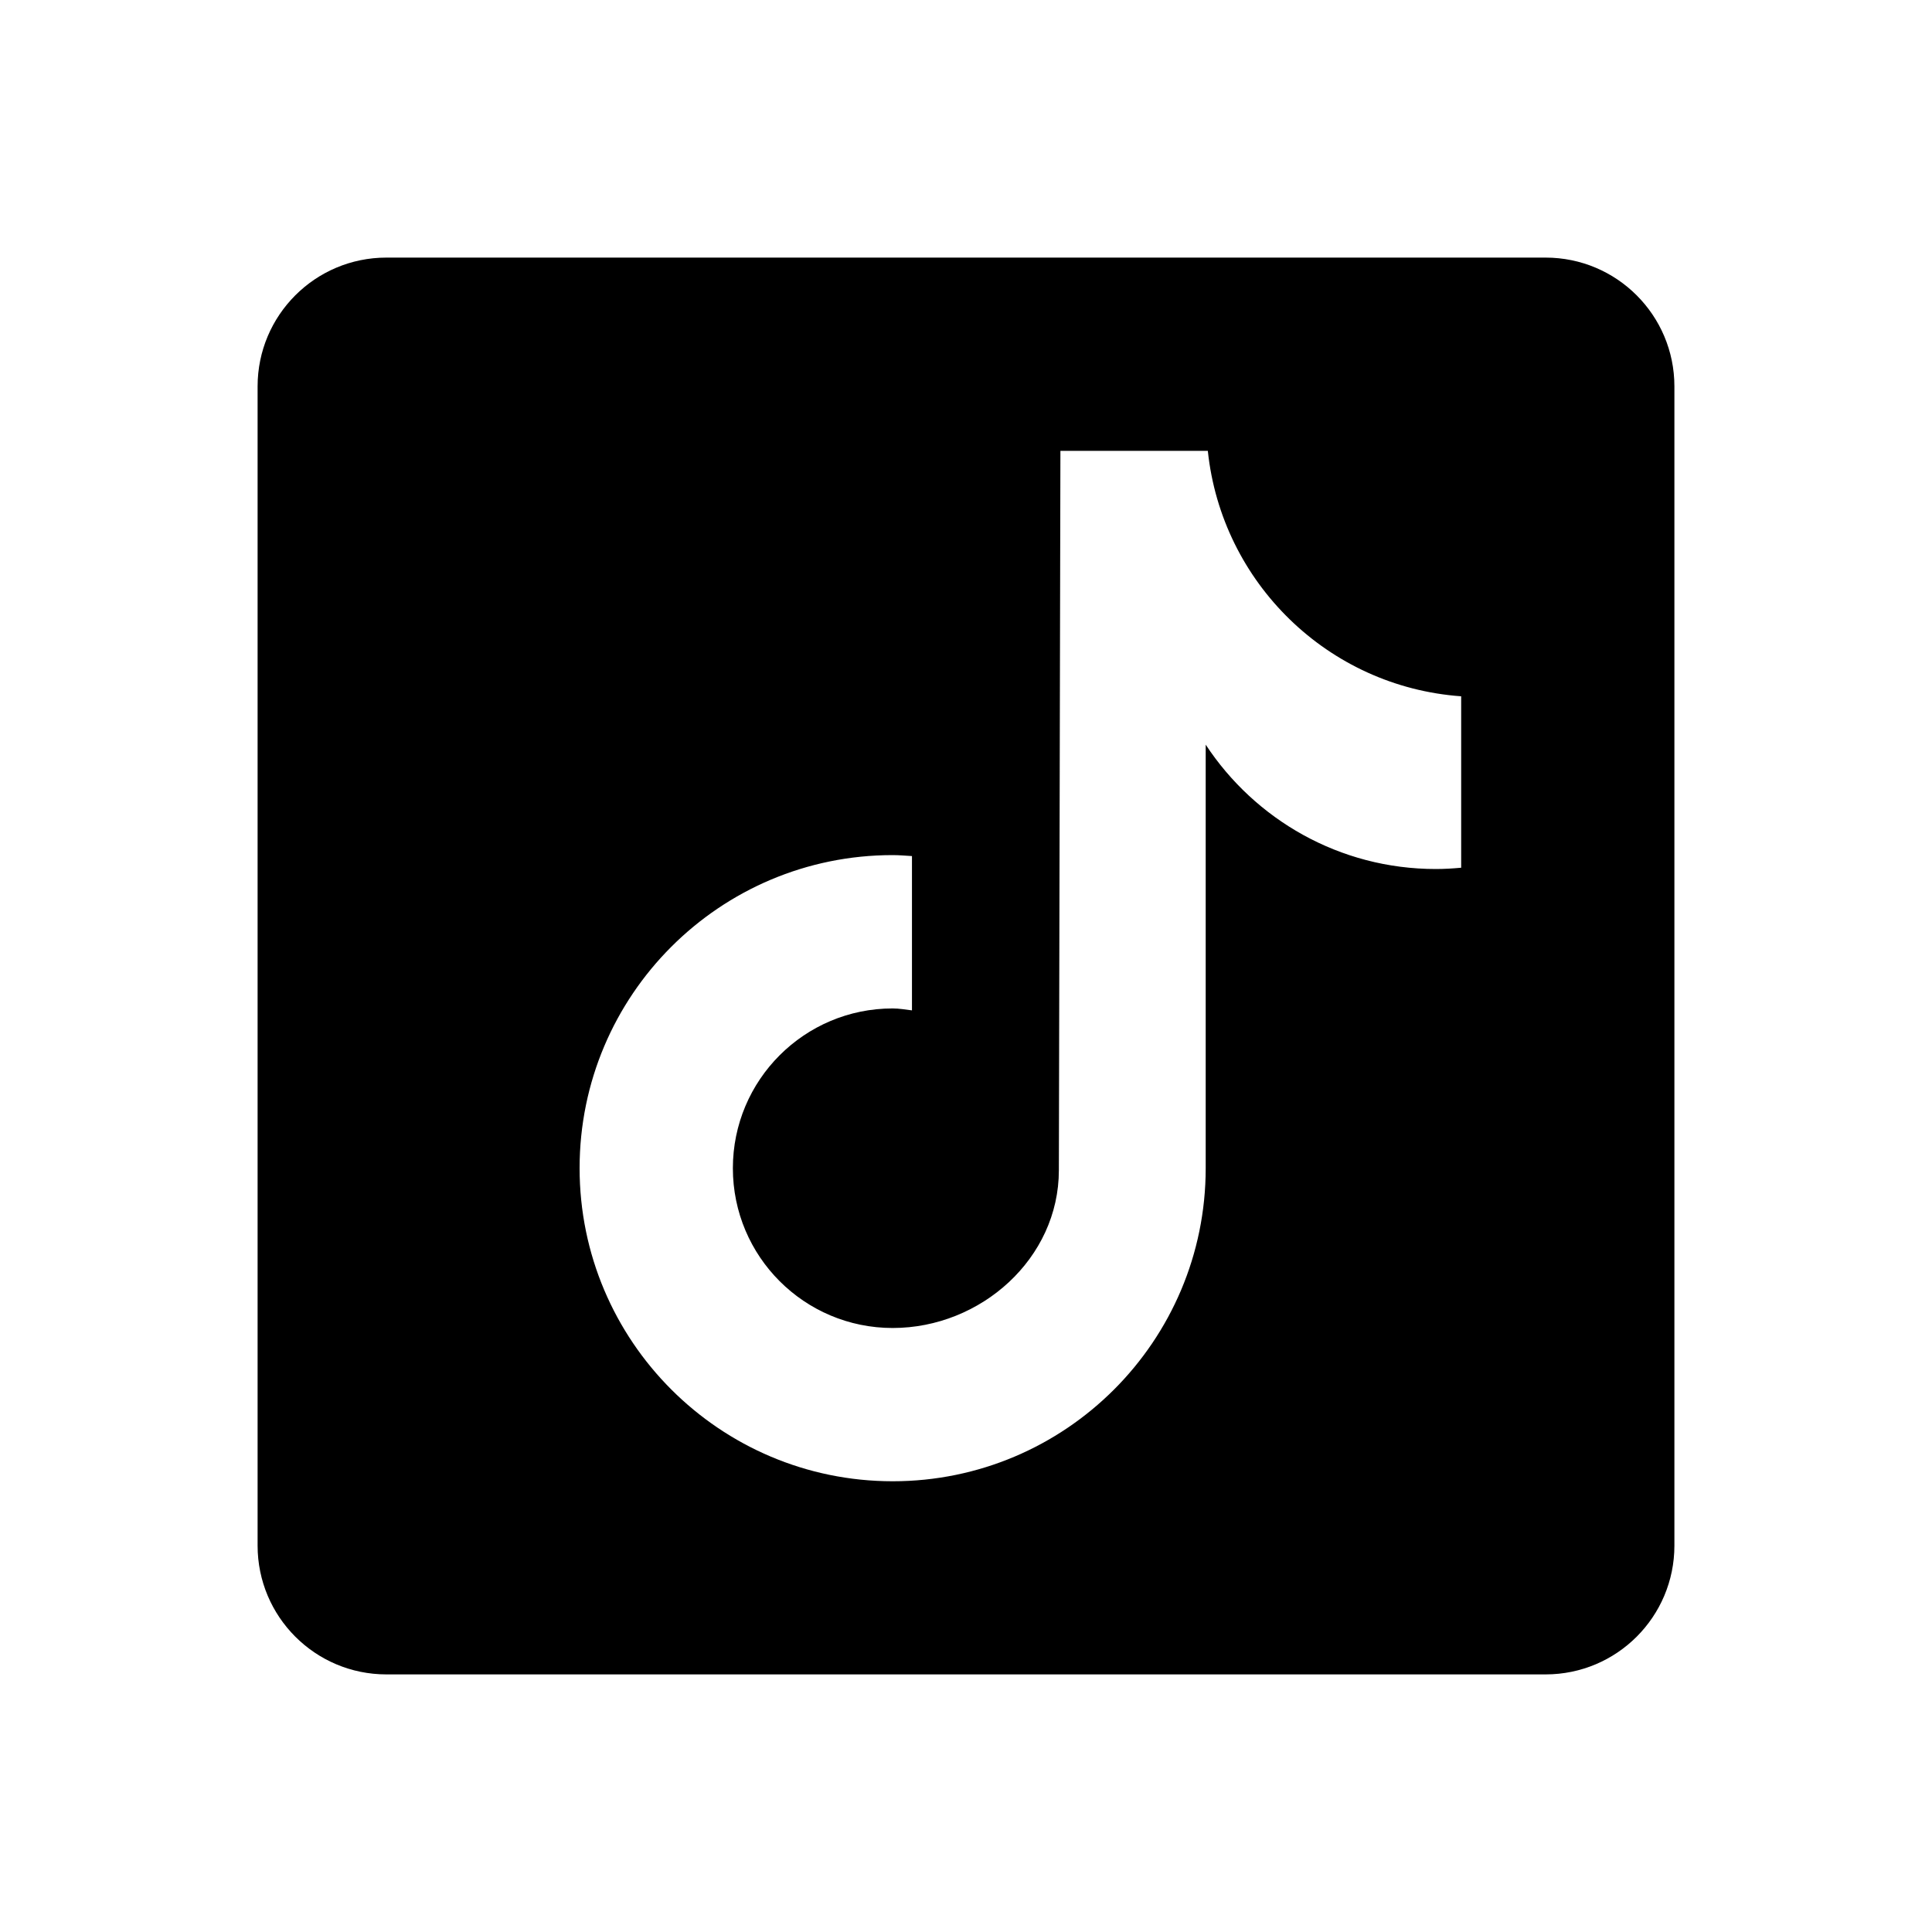
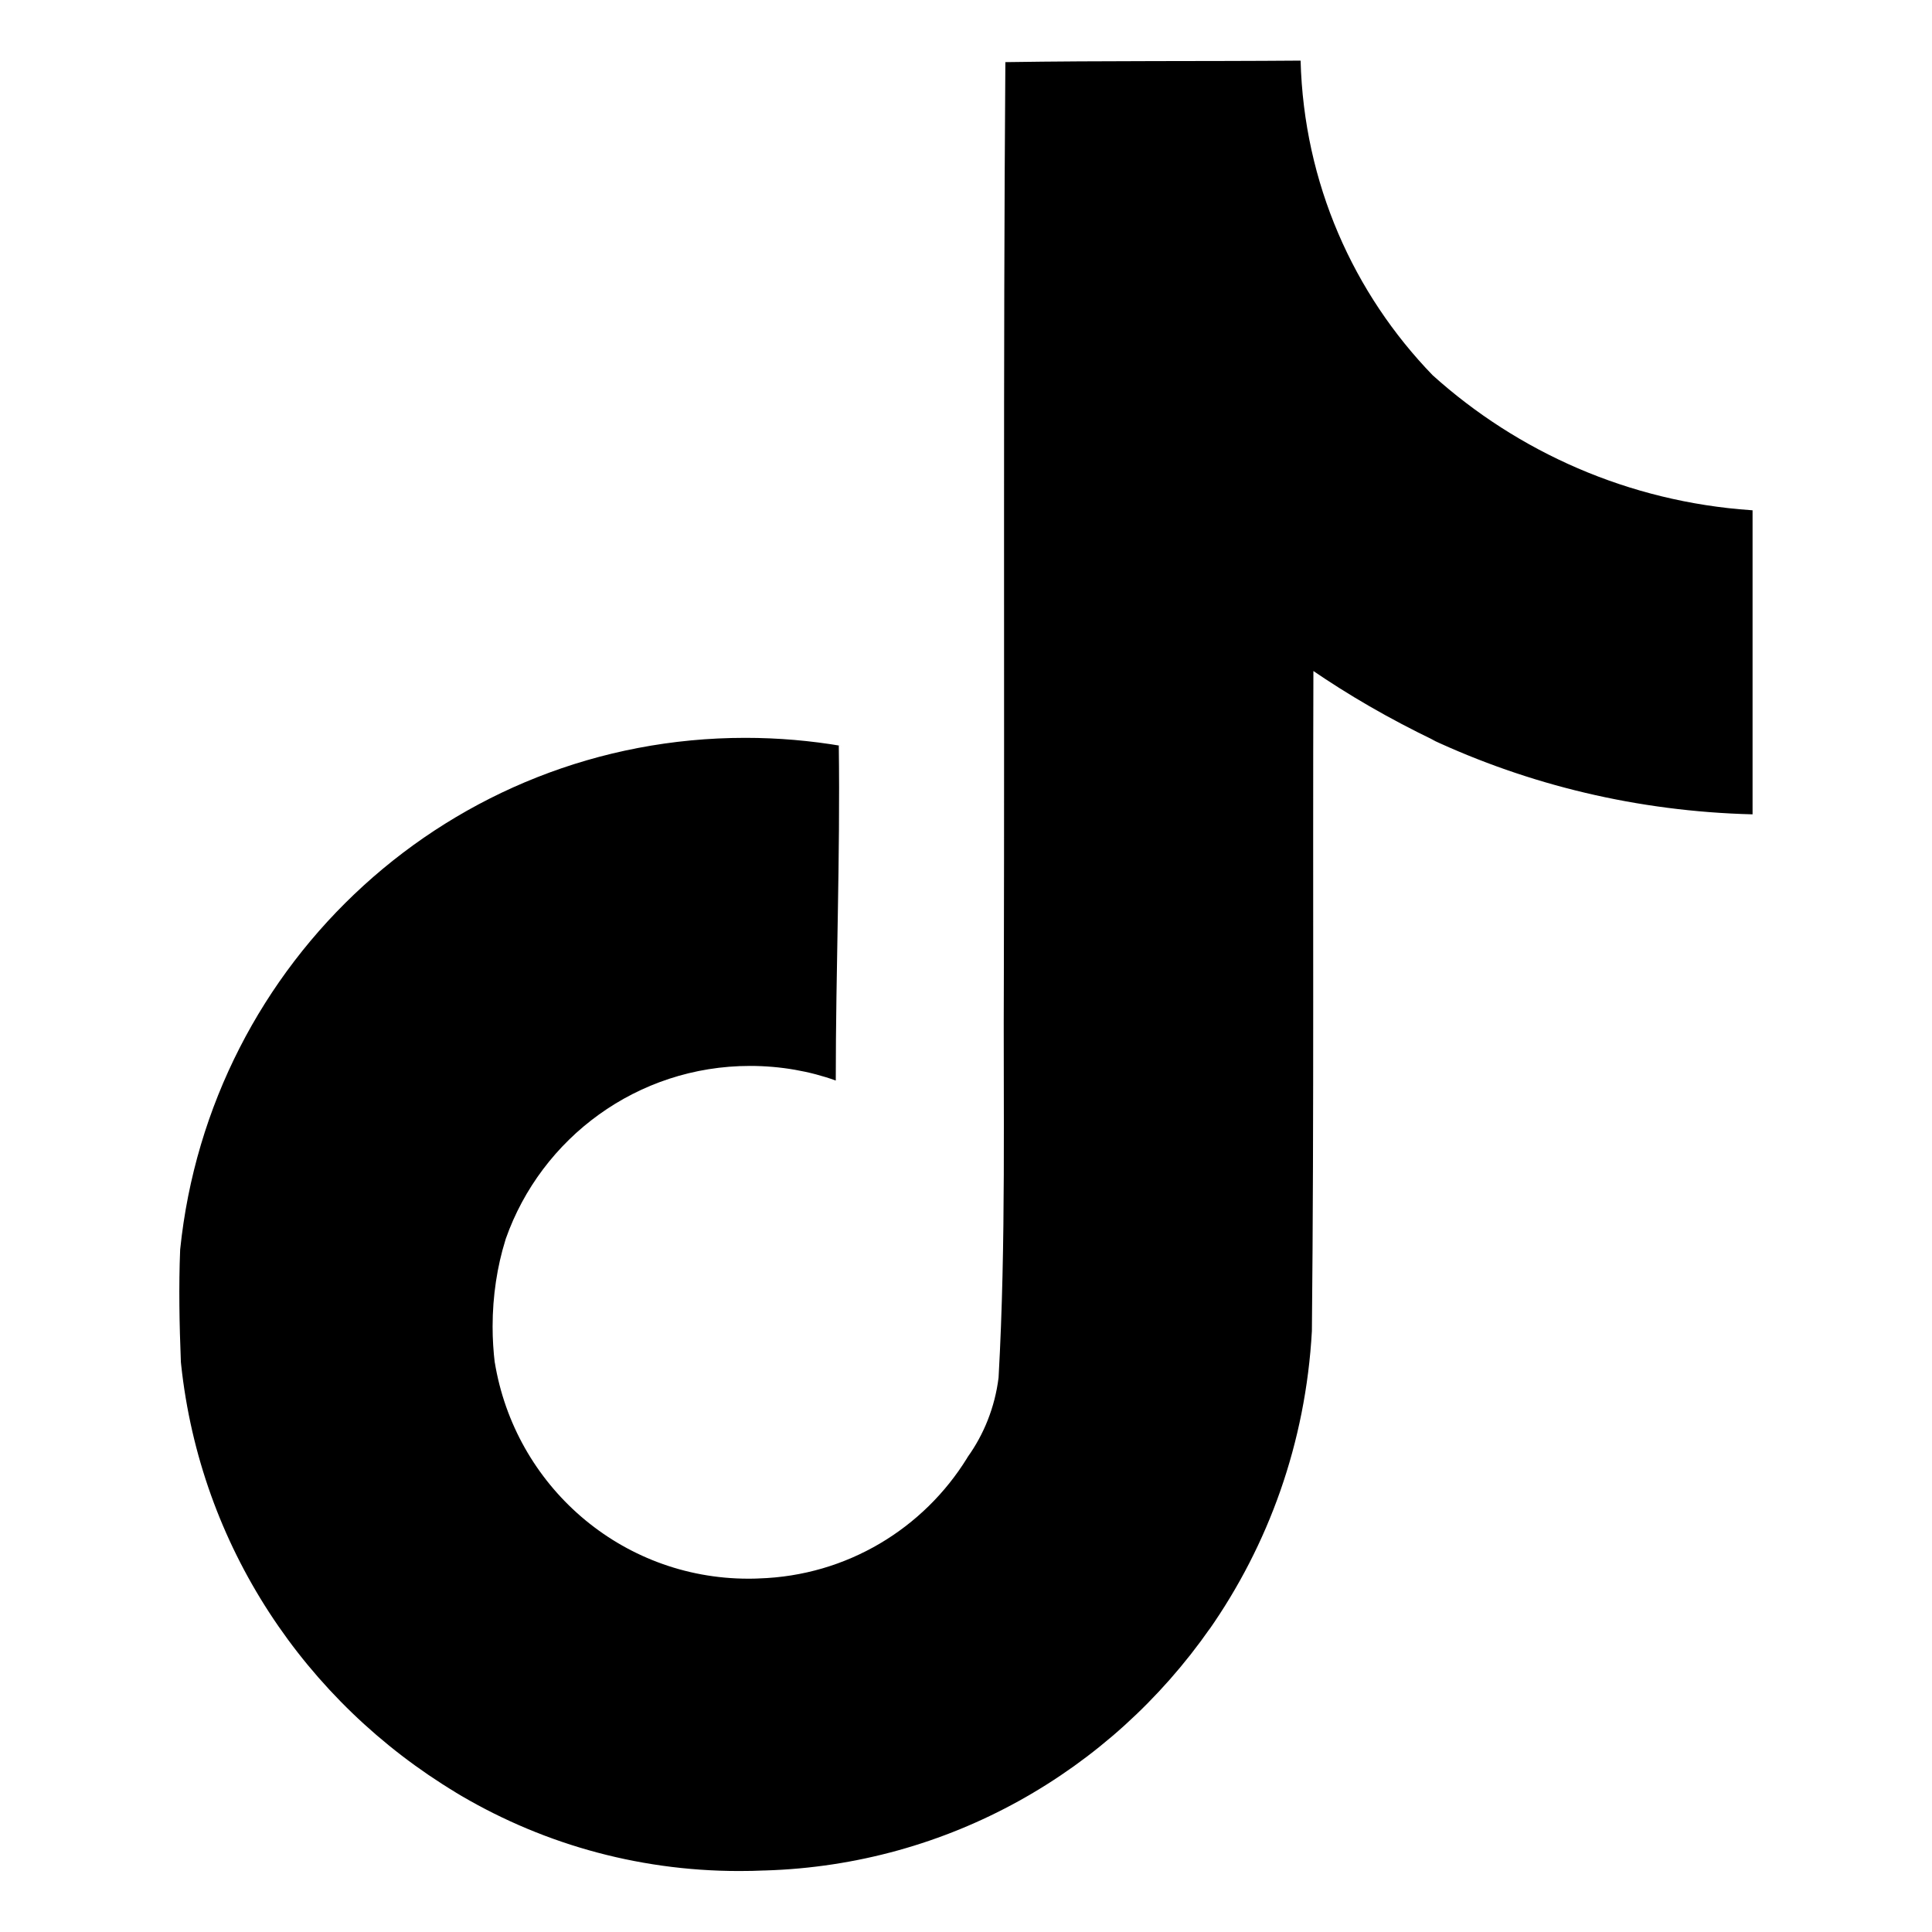
- <svg xmlns="http://www.w3.org/2000/svg" fill="#000000" viewBox="0 0 30 30" width="30px" height="30px">
-   <path d="M24,4H6C4.895,4,4,4.895,4,6v18c0,1.105,0.895,2,2,2h18c1.105,0,2-0.895,2-2V6C26,4.895,25.104,4,24,4z M22.689,13.474 c-0.13,0.012-0.261,0.02-0.393,0.02c-1.495,0-2.809-0.768-3.574-1.931c0,3.049,0,6.519,0,6.577c0,2.685-2.177,4.861-4.861,4.861 C11.177,23,9,20.823,9,18.139c0-2.685,2.177-4.861,4.861-4.861c0.102,0,0.201,0.009,0.3,0.015v2.396c-0.1-0.012-0.197-0.03-0.3-0.03 c-1.37,0-2.481,1.111-2.481,2.481s1.11,2.481,2.481,2.481c1.371,0,2.581-1.08,2.581-2.45c0-0.055,0.024-11.17,0.024-11.17h2.289 c0.215,2.047,1.868,3.663,3.934,3.811V13.474z" />
+ <svg xmlns="http://www.w3.org/2000/svg" width="800px" height="800px" viewBox="0 0 32 32" version="1.1">
+   <path d="M16.656 1.029c1.637-0.025 3.262-0.012 4.886-0.025 0.054 2.031 0.878 3.859 2.189 5.213l-0.002-0.002c1.411 1.271 3.247 2.095 5.271 2.235l0.028 0.002v5.036c-1.912-0.048-3.71-0.489-5.331-1.247l0.082 0.034c-0.784-0.377-1.447-0.764-2.077-1.196l0.052 0.034c-0.012 3.649 0.012 7.298-0.025 10.934-0.103 1.853-0.719 3.543-1.707 4.954l0.020-0.031c-1.652 2.366-4.328 3.919-7.371 4.011l-0.014 0c-0.123 0.006-0.268 0.009-0.414 0.009-1.73 0-3.347-0.482-4.725-1.319l0.040 0.023c-2.508-1.509-4.238-4.091-4.558-7.094l-0.004-0.041c-0.025-0.625-0.037-1.25-0.012-1.862 0.49-4.779 4.494-8.476 9.361-8.476 0.547 0 1.083 0.047 1.604 0.136l-0.056-0.008c0.025 1.849-0.050 3.699-0.050 5.548-0.423-0.153-0.911-0.242-1.42-0.242-1.868 0-3.457 1.194-4.045 2.861l-0.009 0.030c-0.133 0.427-0.21 0.918-0.21 1.426 0 0.206 0.013 0.41 0.037 0.61l-0.002-0.024c0.332 2.046 2.086 3.59 4.201 3.59 0.061 0 0.121-0.001 0.181-0.004l-0.009 0c1.463-0.044 2.733-0.831 3.451-1.994l0.010-0.018c0.267-0.372 0.45-0.822 0.511-1.311l0.001-0.014c0.125-2.237 0.075-4.461 0.087-6.698 0.012-5.036-0.012-10.060 0.025-15.083z" />
</svg>
